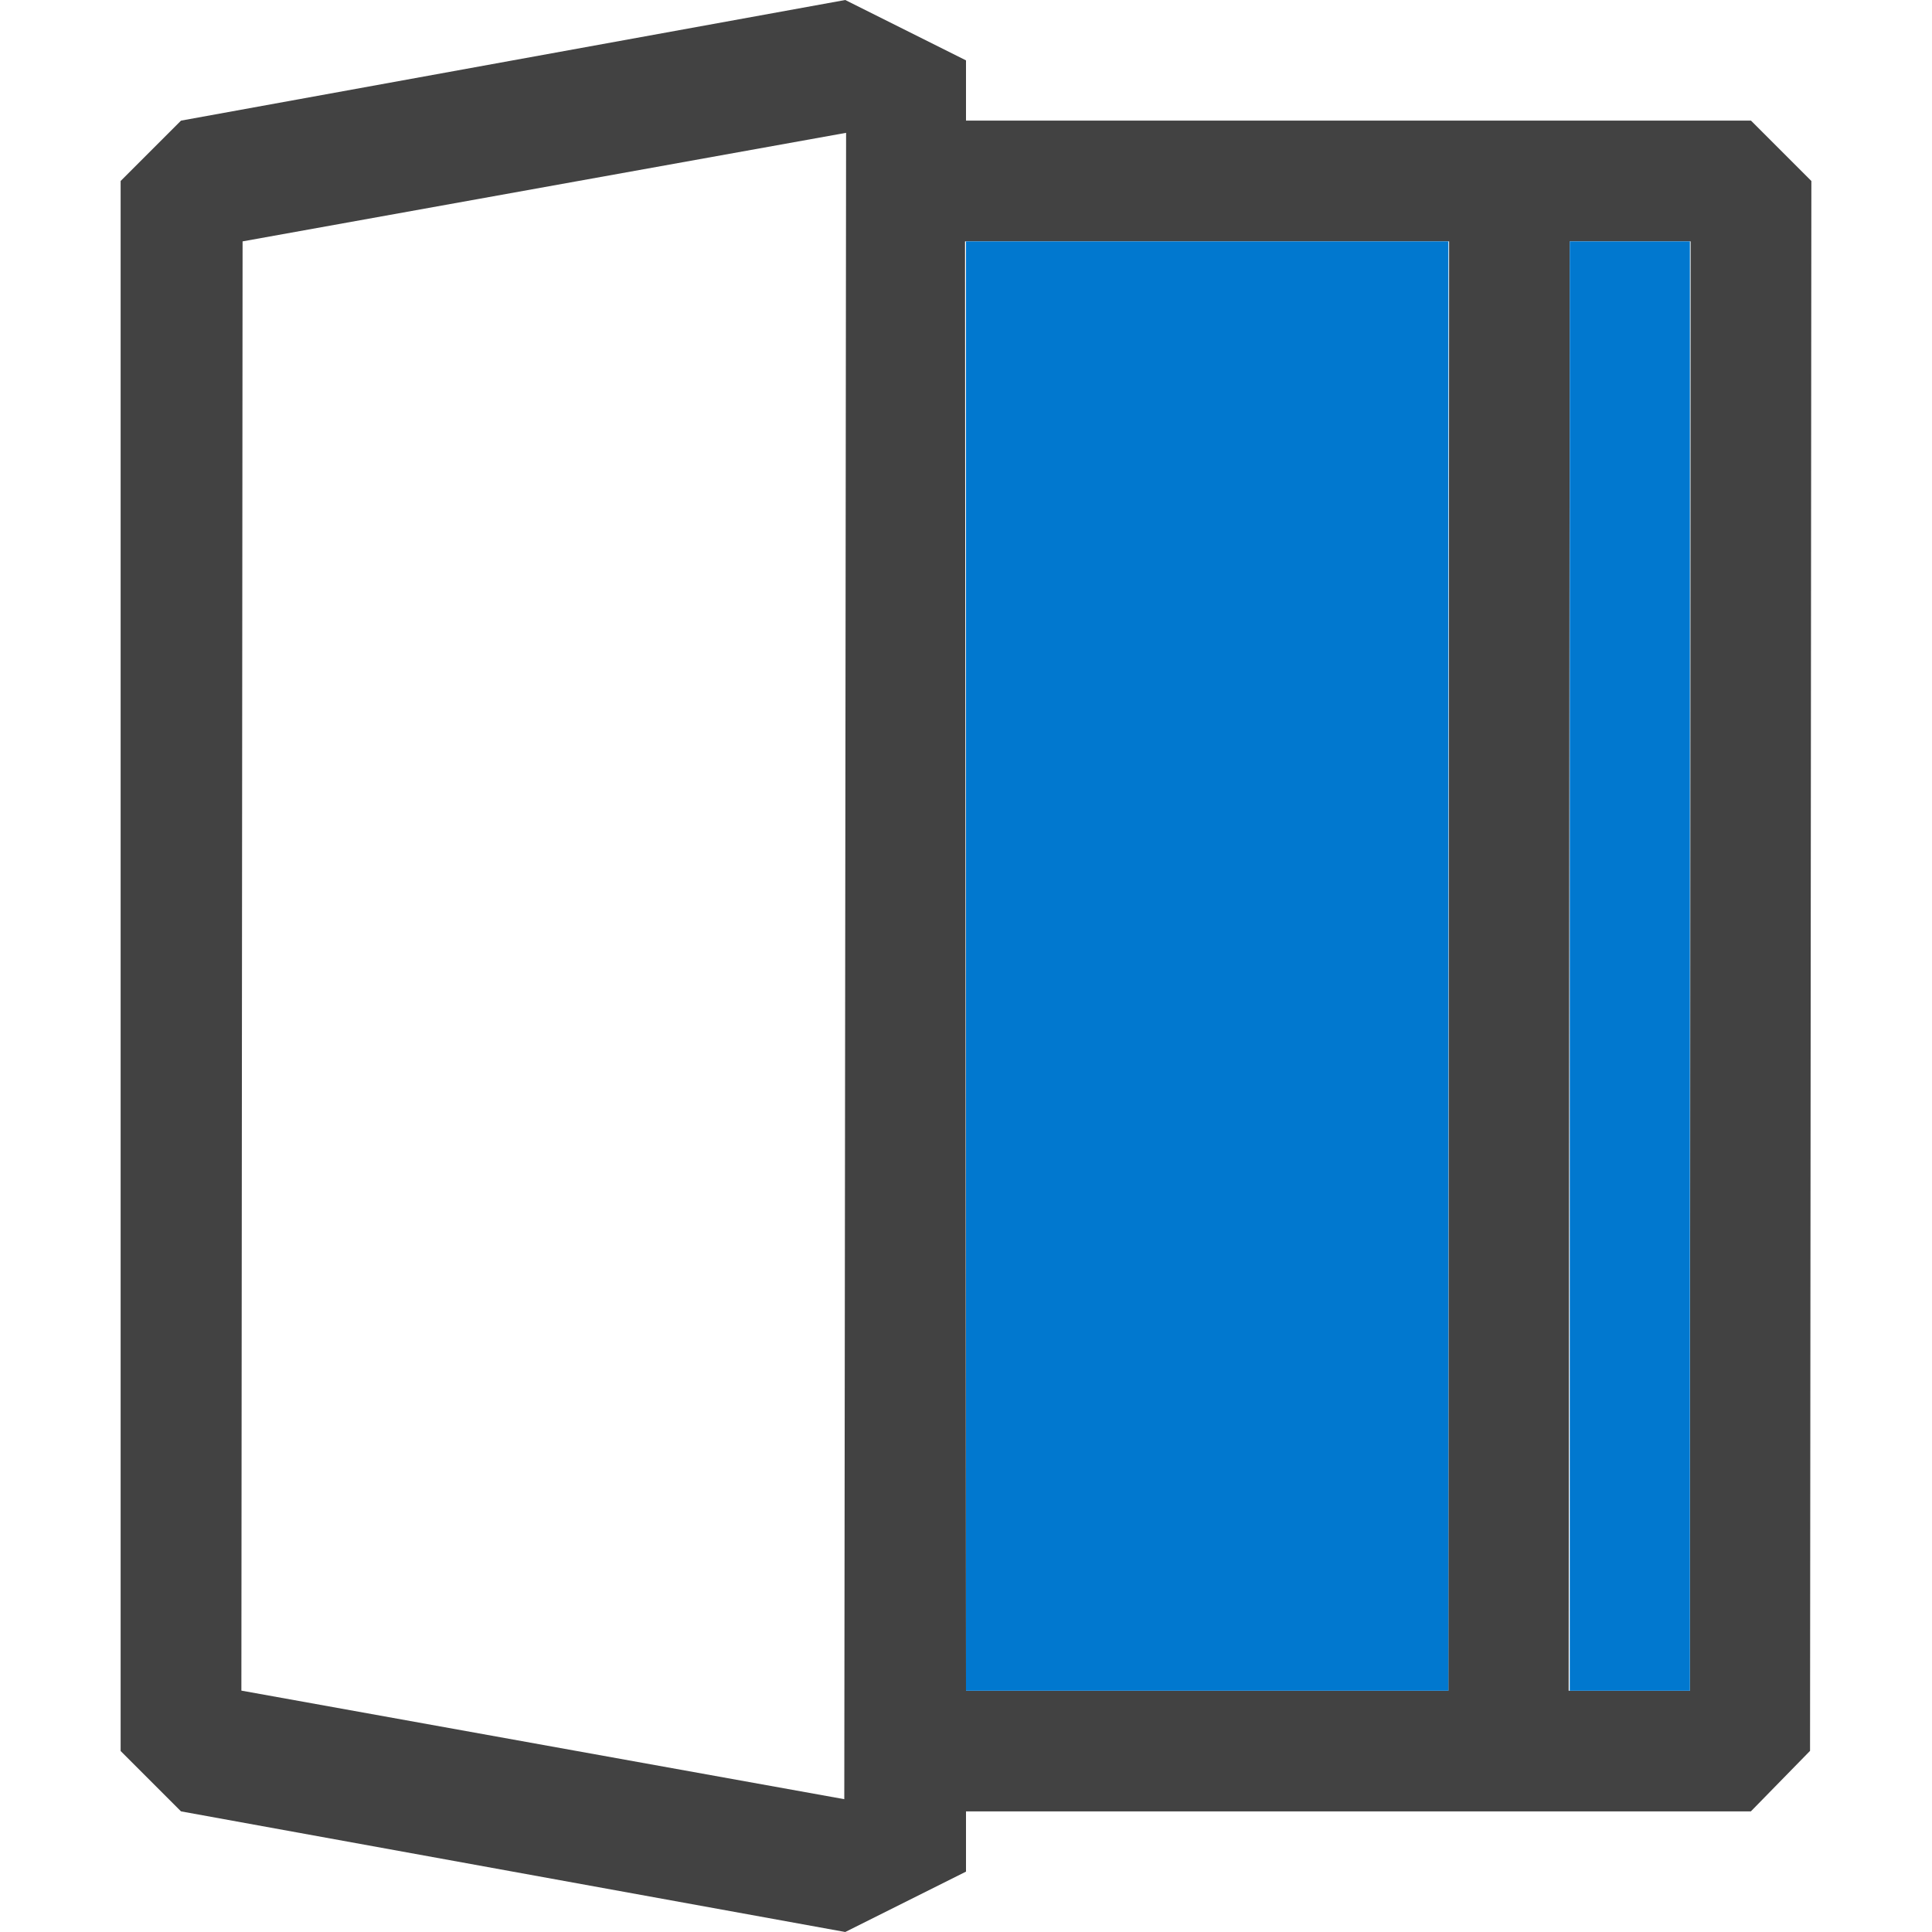
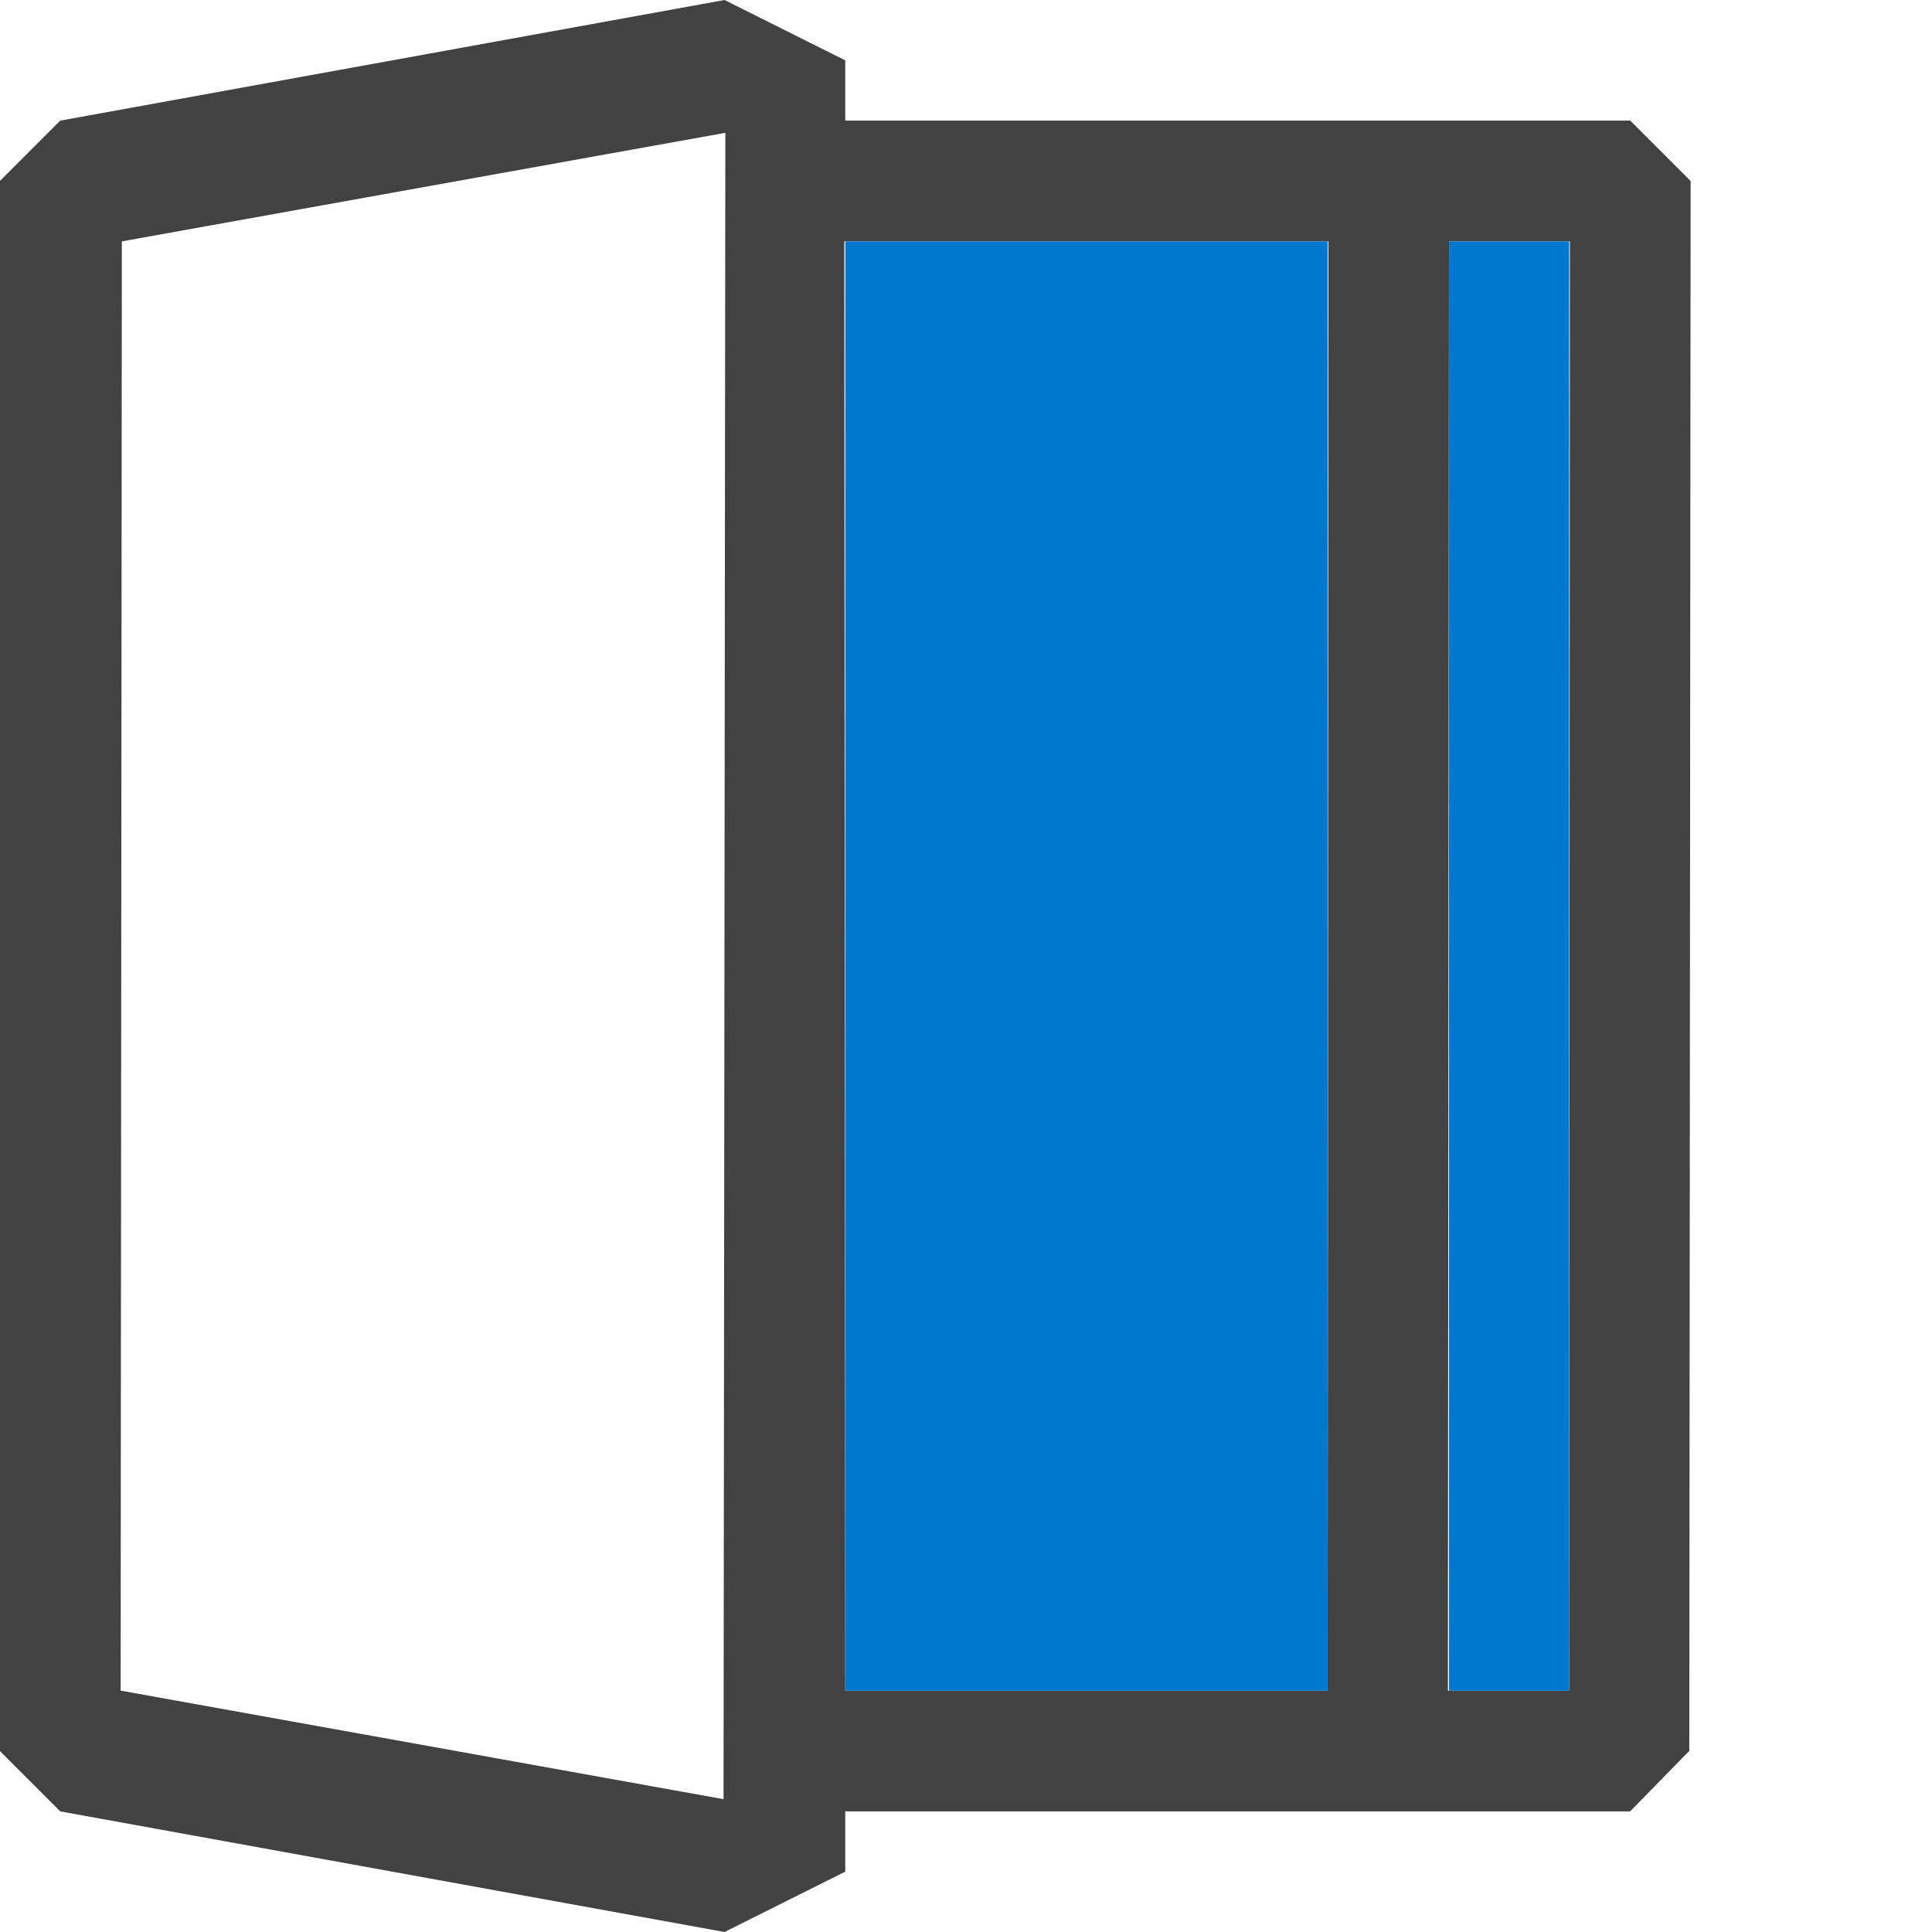
<svg xmlns="http://www.w3.org/2000/svg" width="16px" height="16px" viewBox="0 0 16 16" version="1.1" xml:space="preserve" style="fill-rule:evenodd;clip-rule:evenodd;stroke-linejoin:round;stroke-miterlimit:2;">
-   <path d="M14.5,15.001L8,15.001L8,15.5L7,16L1.499,15.001L0.999,14.501L0.999,1.499L1.499,0.999L7,0L8,0.5L8,0.999L14.501,0.999L15.001,1.499L14.99,14.5L14.5,15.001ZM6.992,14.9L7.007,1.1L2.009,1.999L1.999,14.001L6.992,14.9ZM13,1.999L14.001,1.999L13.995,14.002L12.991,14.002L13,1.999ZM12.001,1.999L7.992,1.999L8,14.002L11.995,14.002L12.001,1.999Z" style="fill:rgb(66,66,66);" />
-   <path d="M11.995,1.999L8,1.999L8,14.002L11.995,14.002L11.995,1.999ZM13.995,1.999L13,1.999L13,14.002L13.995,14.002L13.995,1.999Z" style="fill:rgb(1,120,207);" />
+   <g transform="matrix(1,0,0,1,-1,0)">
+     <path d="M14.5,15.001L8,15.001L8,15.5L7,16L1.499,15.001L0.999,14.501L0.999,1.499L1.499,0.999L7,0L8,0.5L8,0.999L14.501,0.999L15.001,1.499L14.99,14.5L14.5,15.001ZM6.992,14.9L7.007,1.1L2.009,1.999L1.999,14.001L6.992,14.9ZM13,1.999L14.001,1.999L13.995,14.002L12.991,14.002L13,1.999ZM12.001,1.999L7.992,1.999L8,14.002L11.995,14.002L12.001,1.999Z" style="fill:rgb(66,66,66);" />
+   </g>
+   <g transform="matrix(1,0,0,1,-1,0)">
+     <path d="M11.995,1.999L8,1.999L8,14.002L11.995,14.002L11.995,1.999ZM13.995,1.999L13,1.999L13,14.002L13.995,14.002L13.995,1.999Z" style="fill:rgb(1,120,207);" />
+   </g>
</svg>
